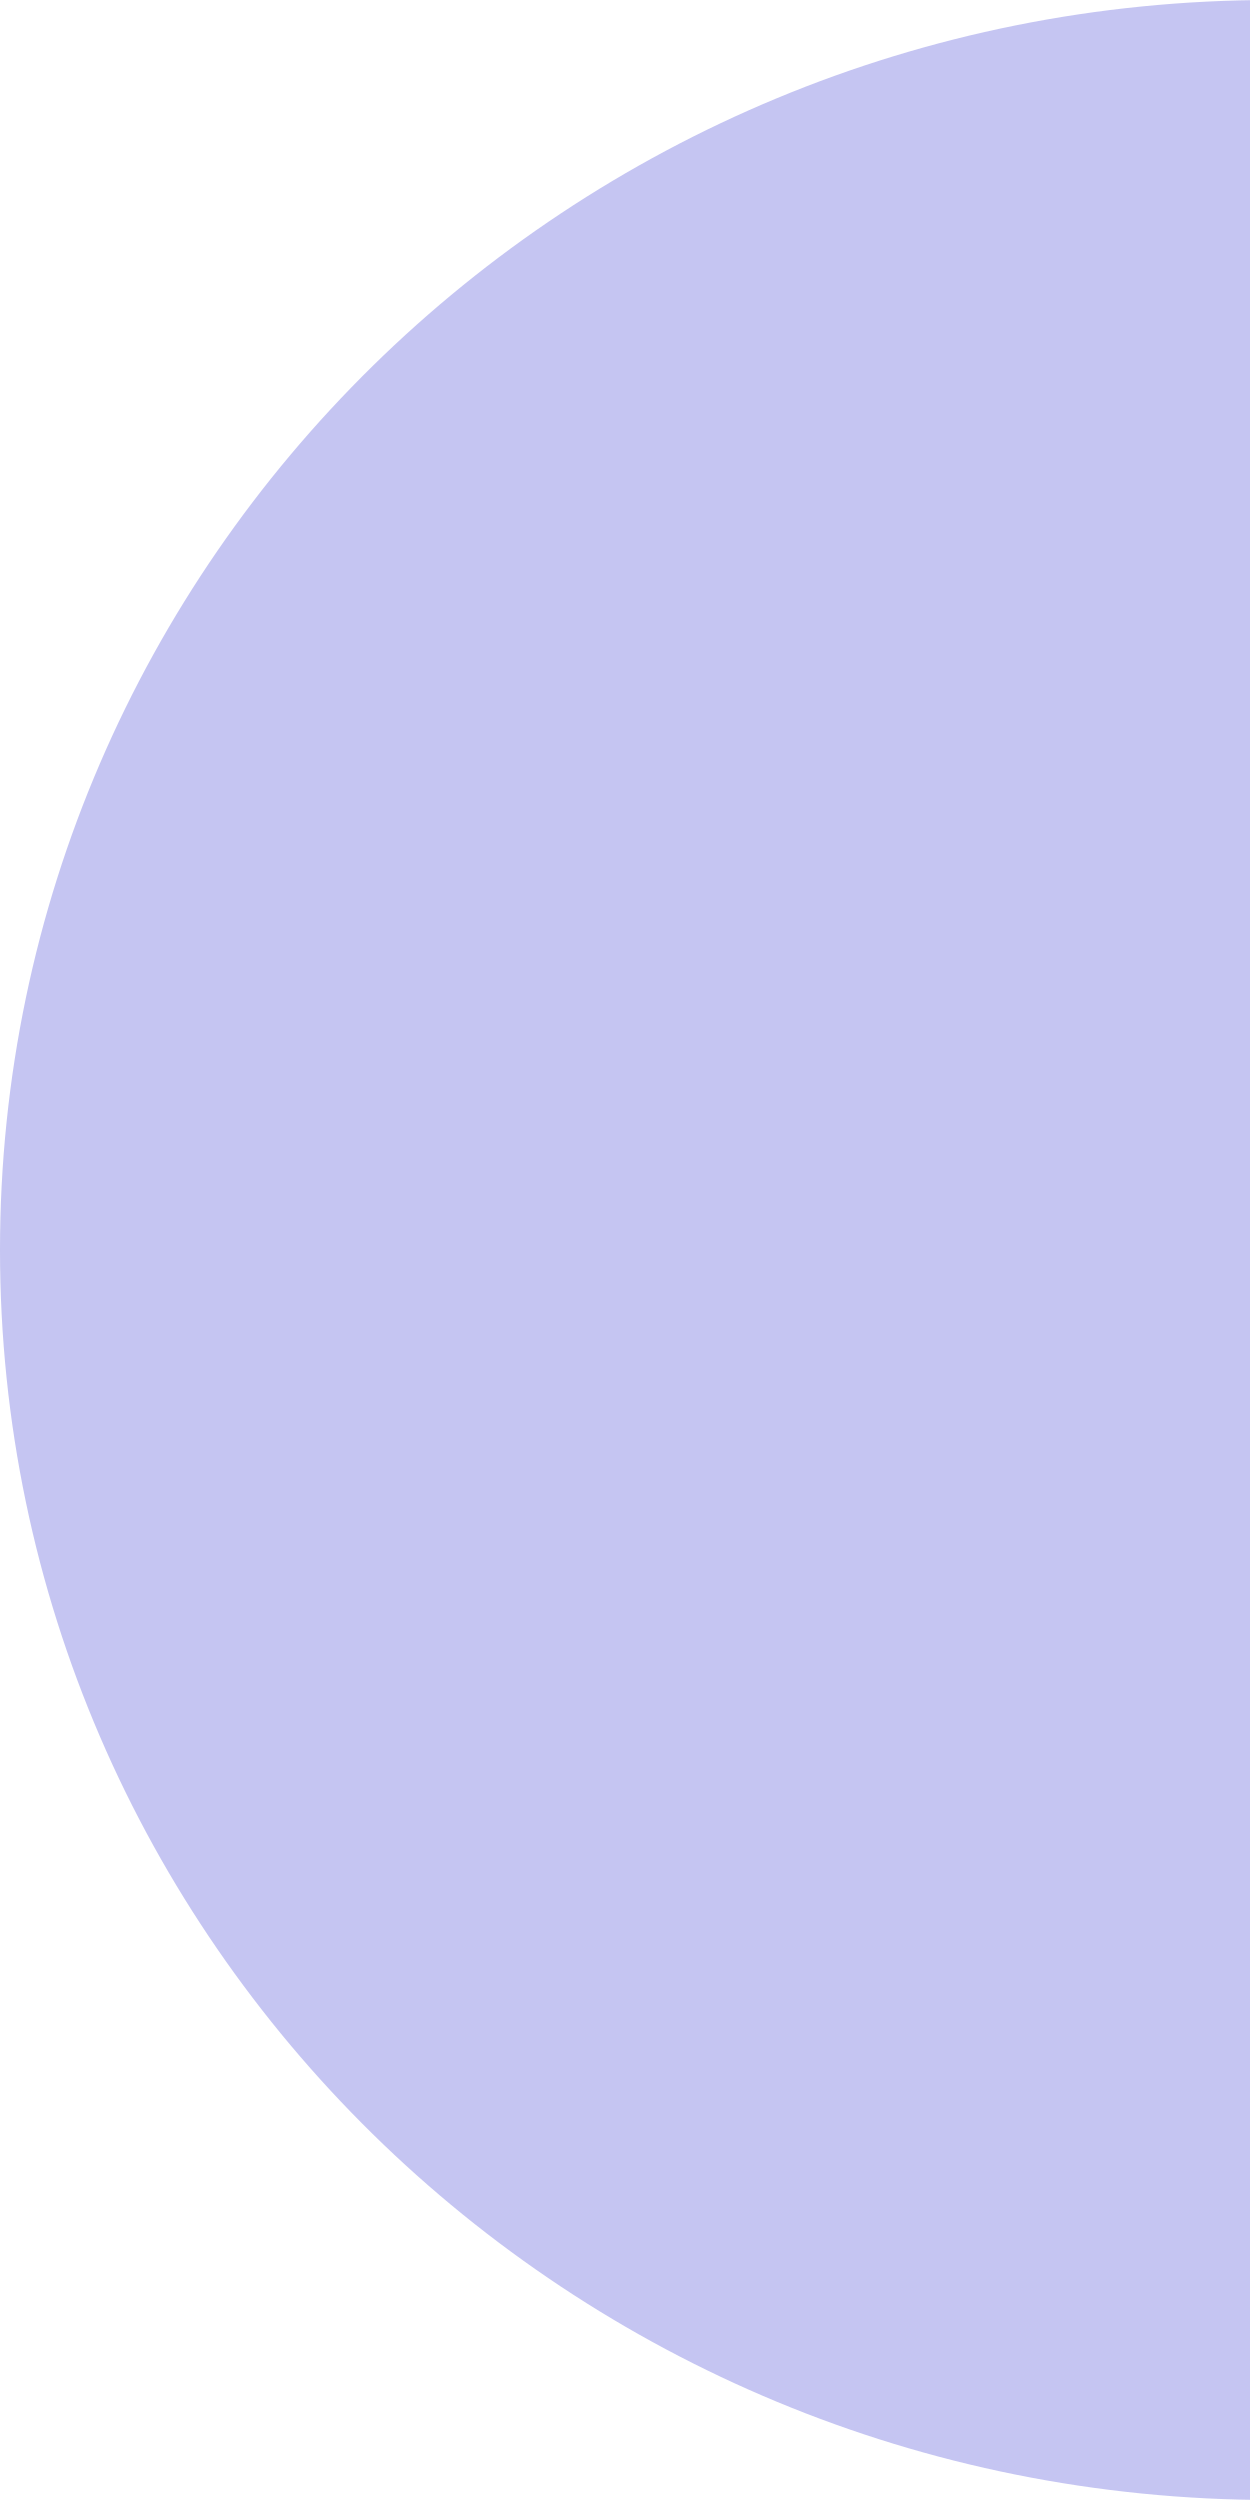
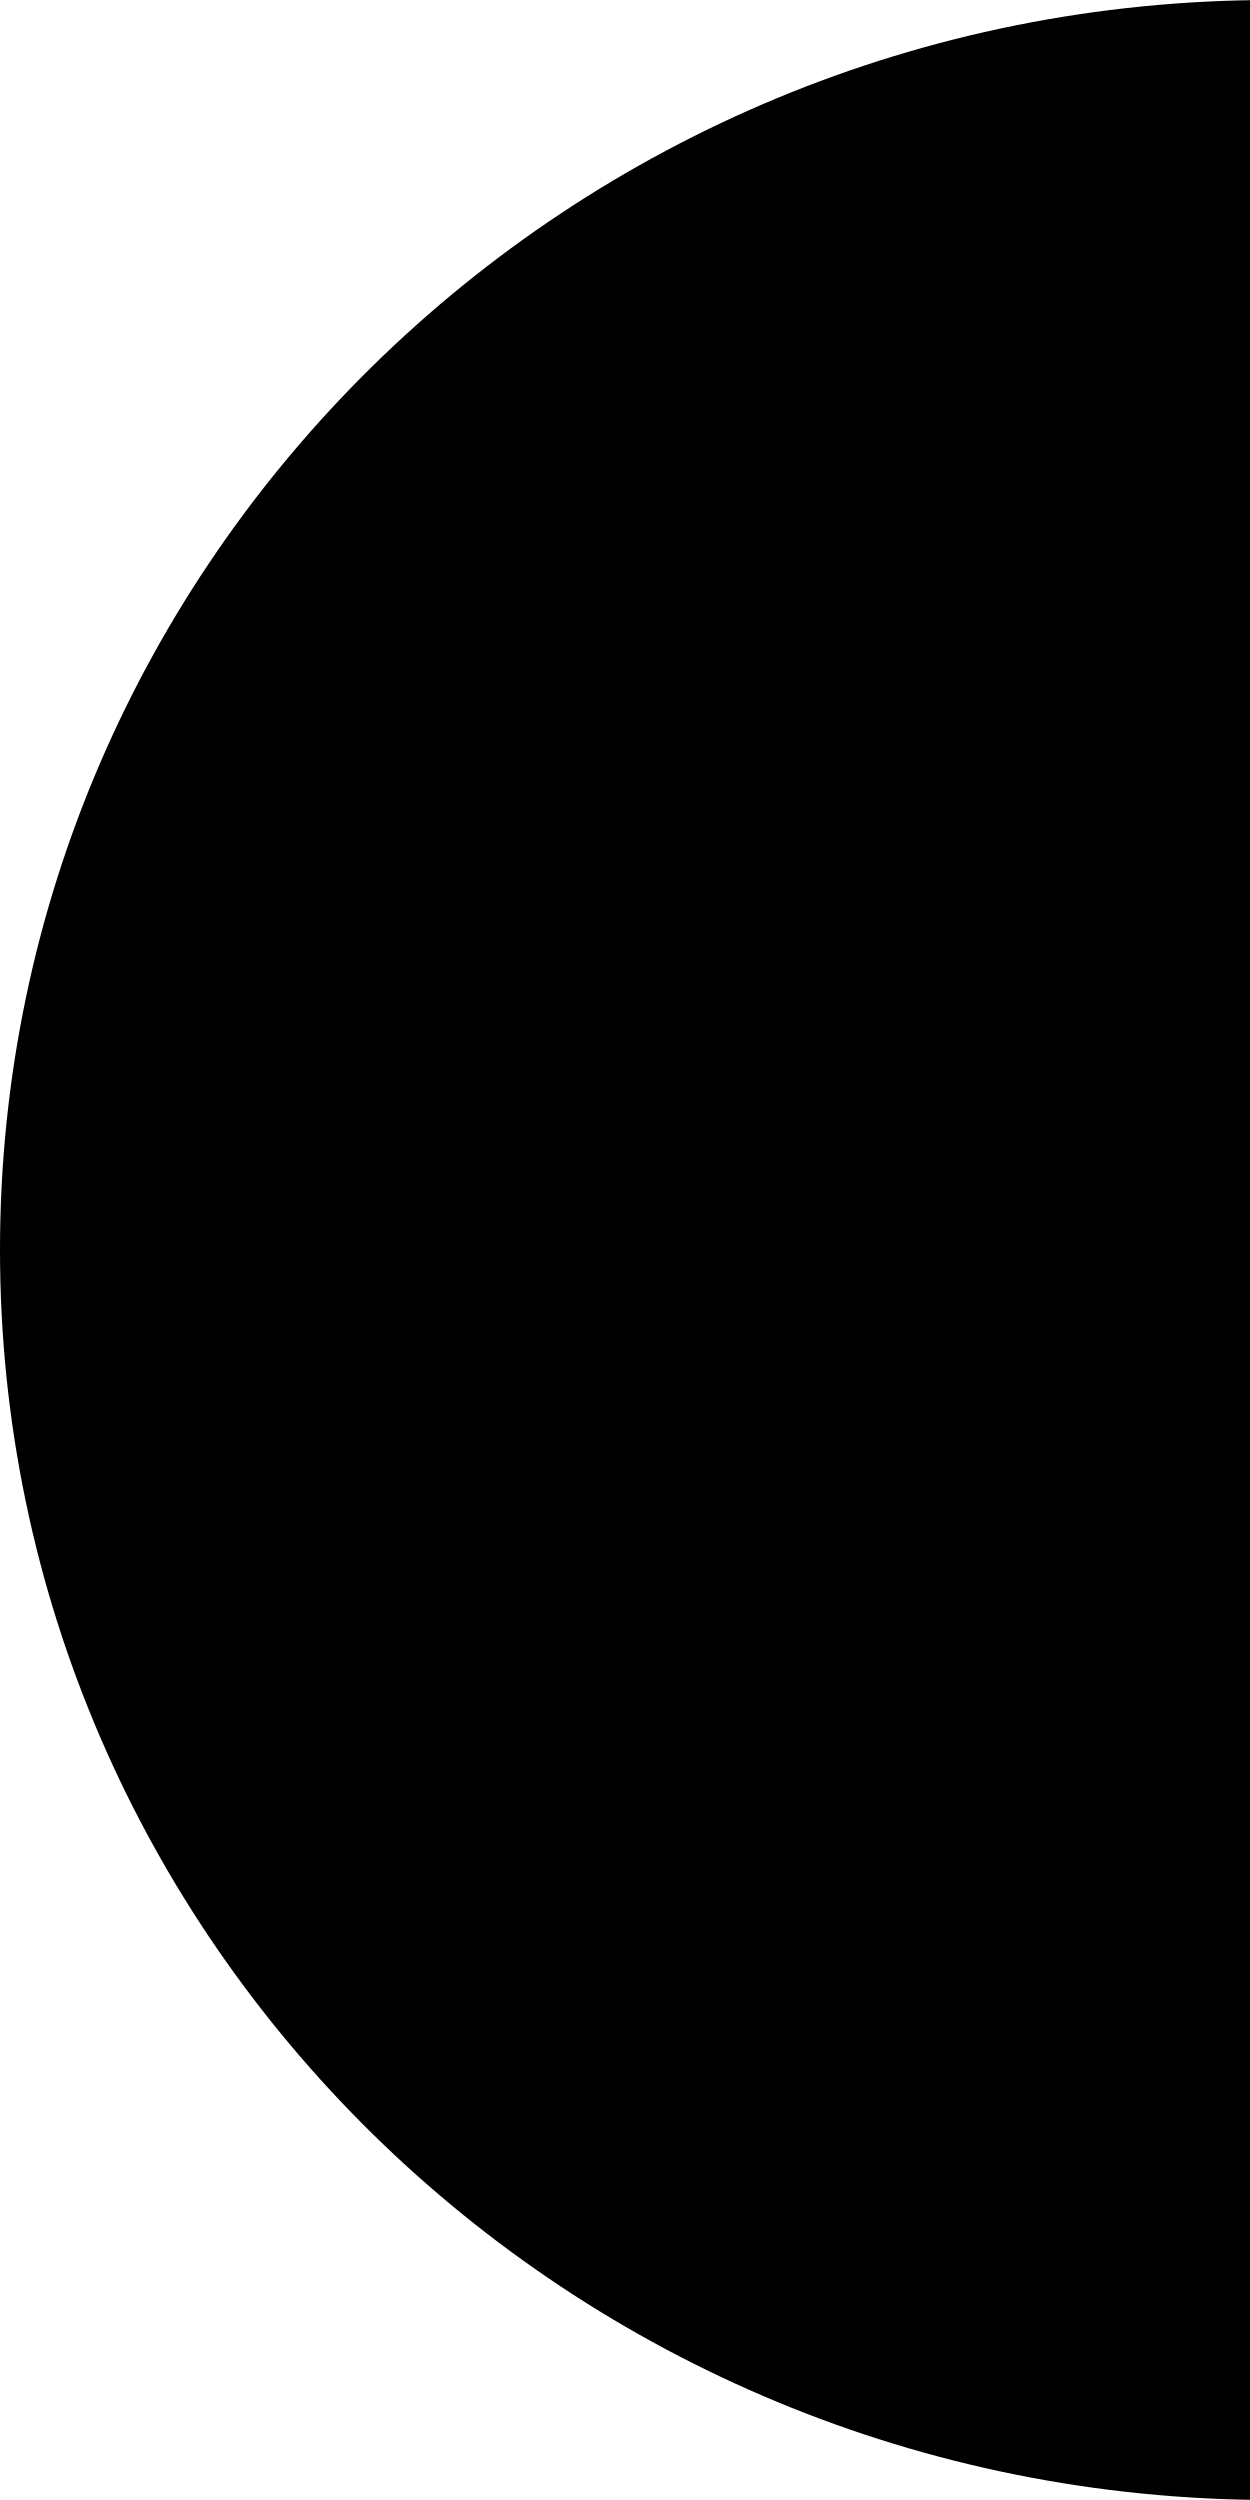
<svg xmlns="http://www.w3.org/2000/svg" width="57" height="114" viewBox="0 0 57 114" fill="none">
-   <path d="M-6.46099e-06 57C-9.21328e-06 88.483 25.971 114 58 114L58 7.62939e-06C25.971 4.82938e-06 -3.70871e-06 25.517 -6.46099e-06 57Z" fill="#C5C5F2" />
+   <path d="M-6.46099e-06 57C-9.21328e-06 88.483 25.971 114 58 114L58 7.62939e-06C25.971 4.82938e-06 -3.70871e-06 25.517 -6.46099e-06 57Z" fill="#000" />
</svg>
